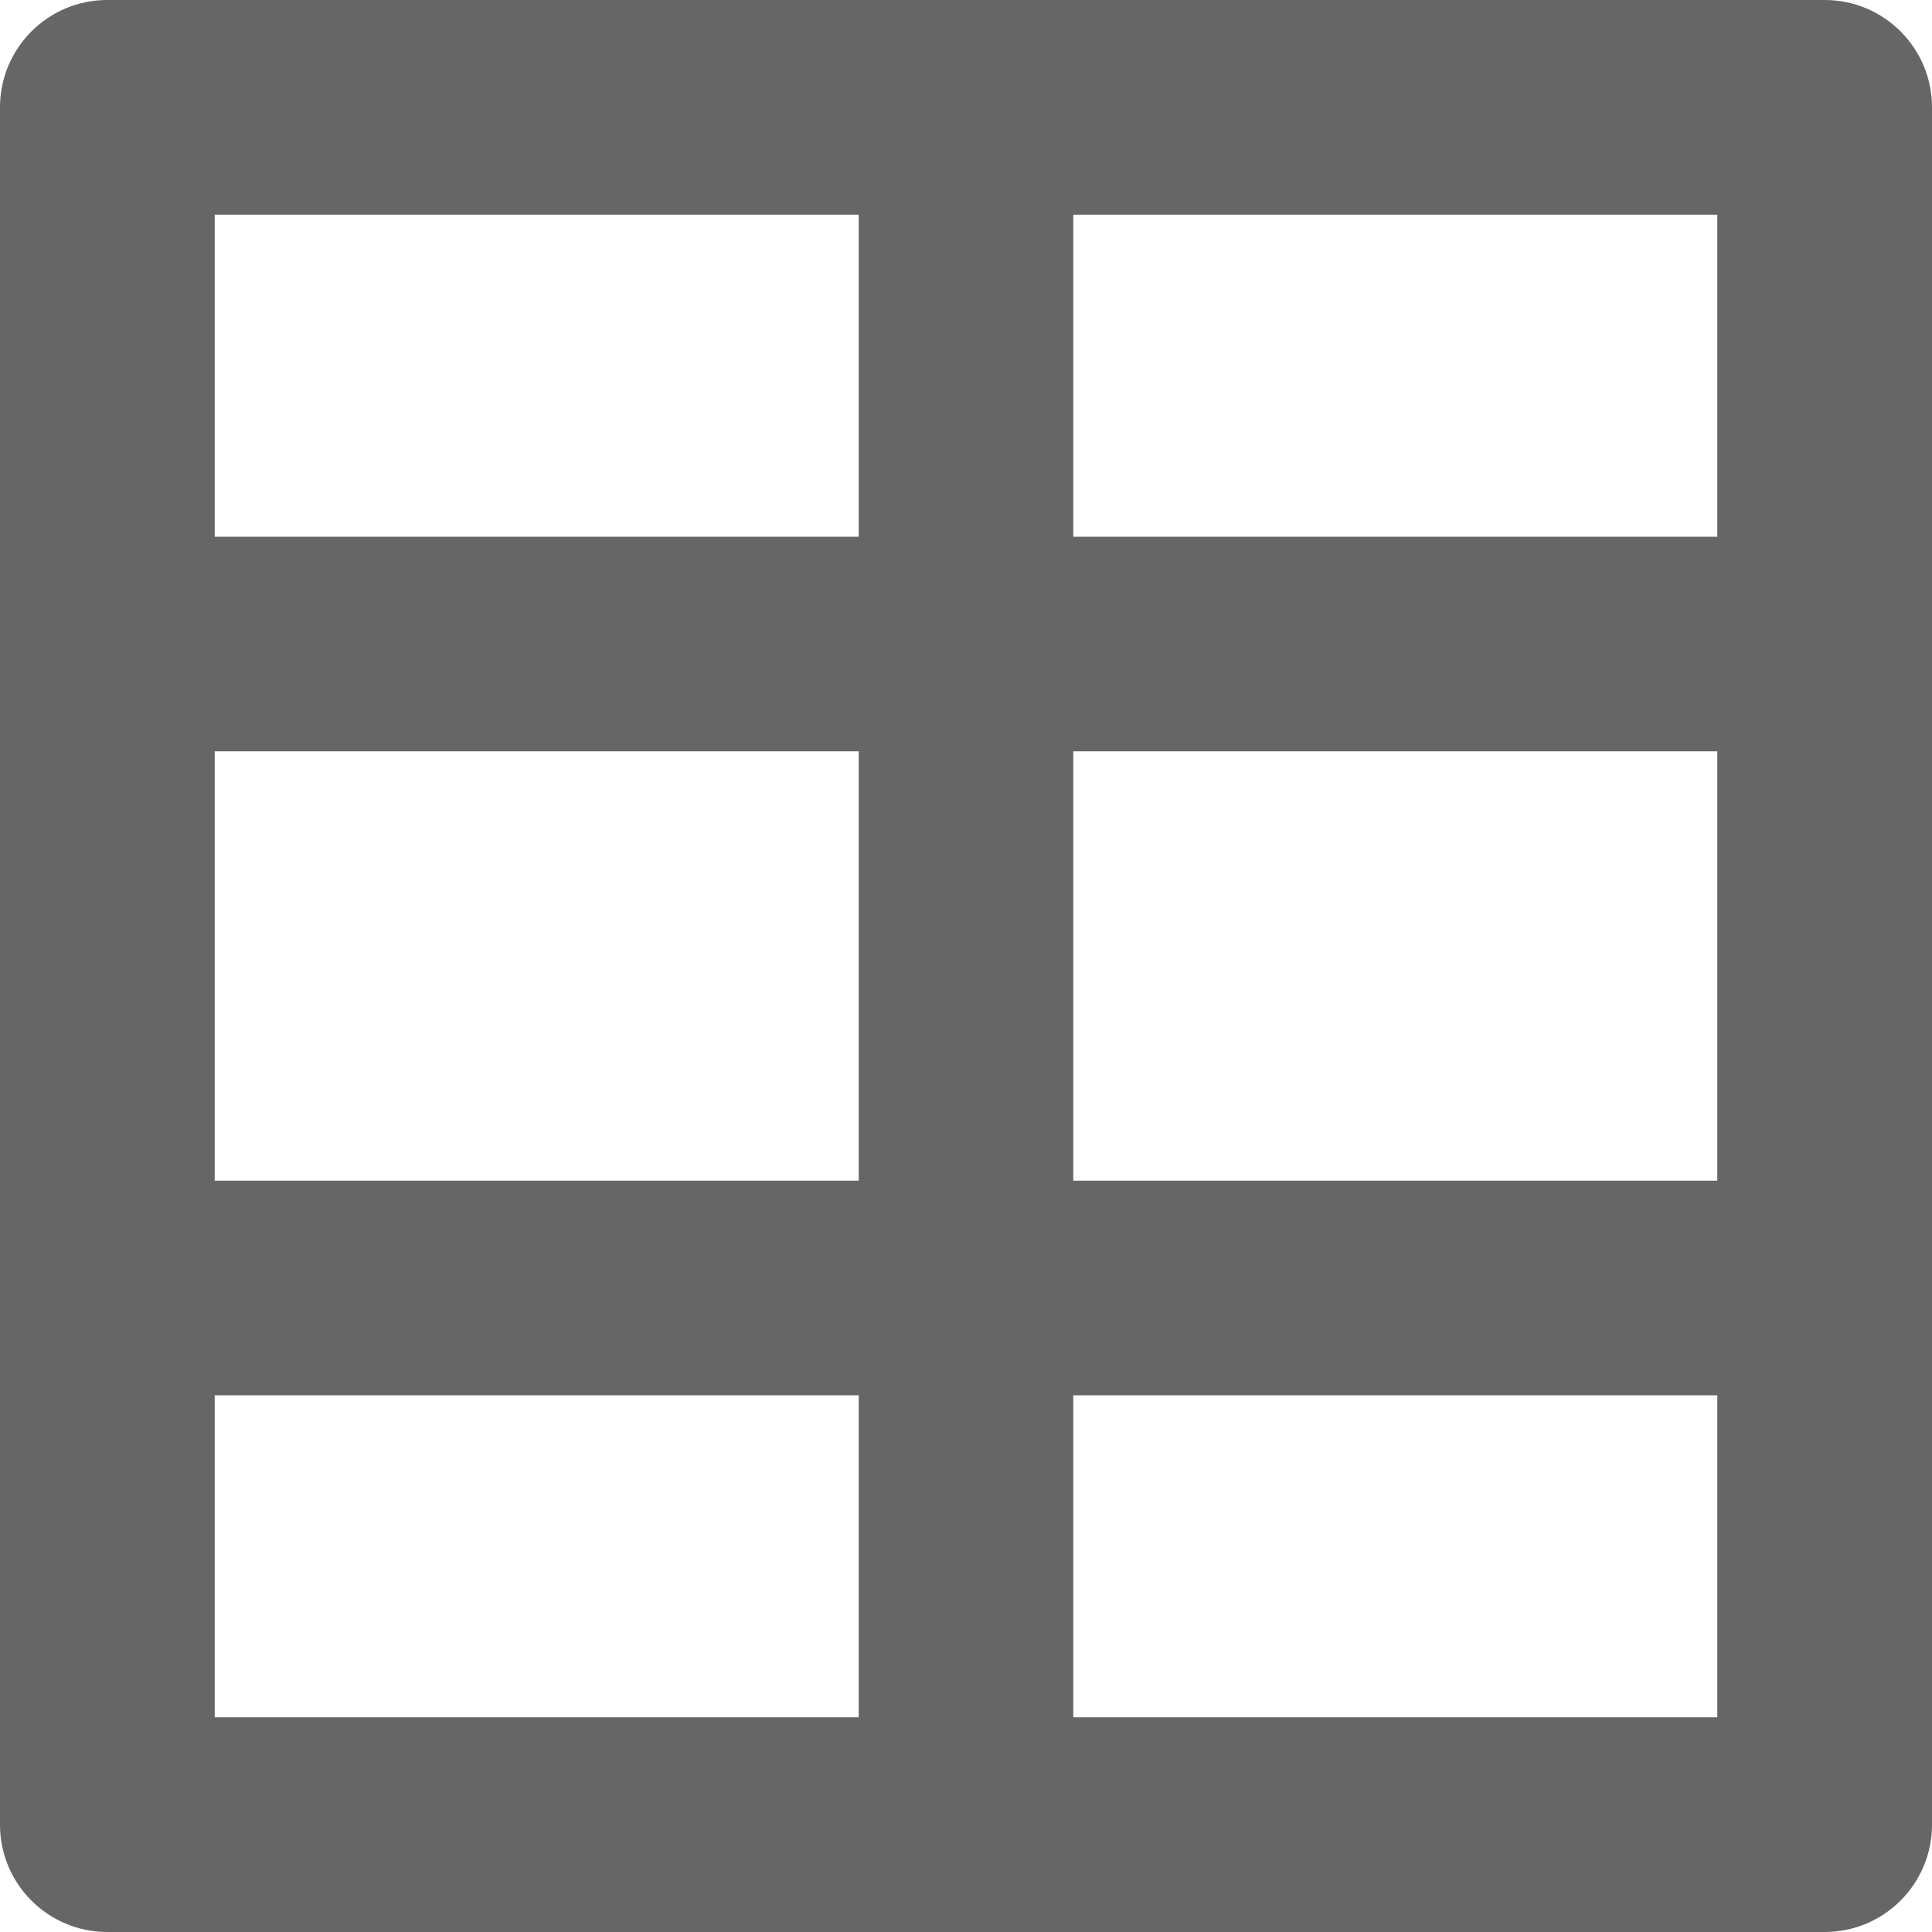
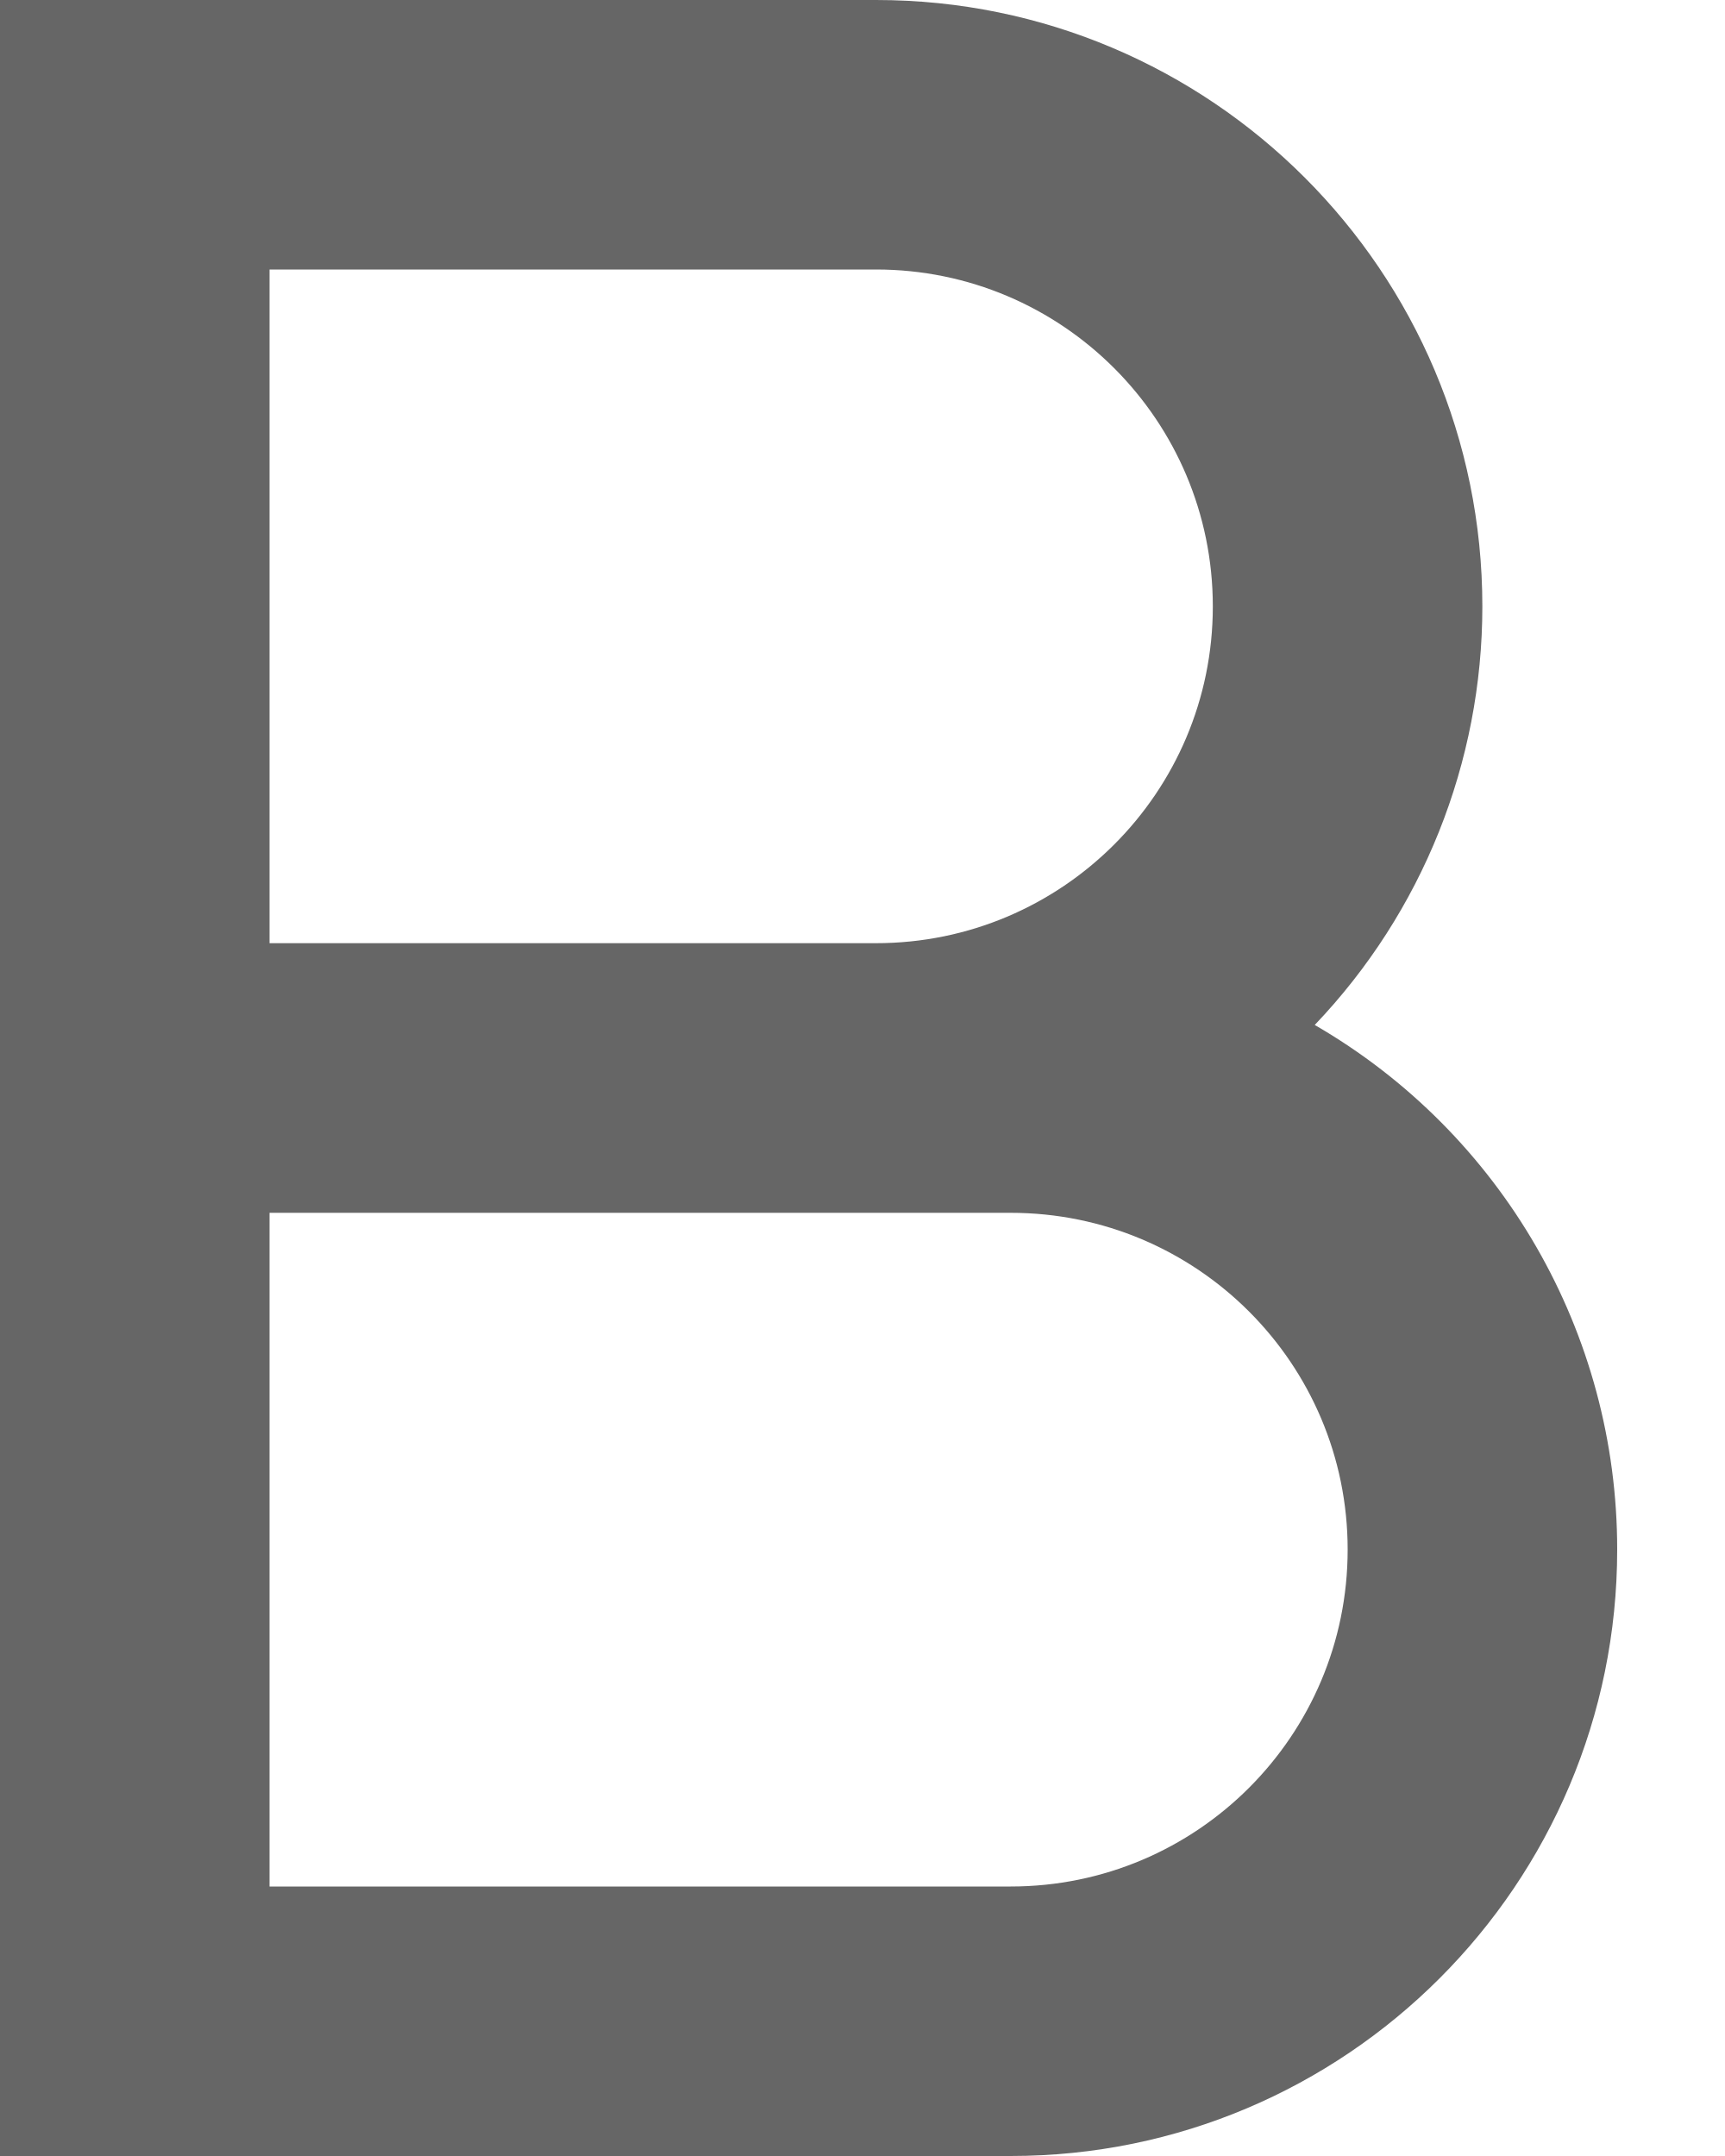
- <svg xmlns="http://www.w3.org/2000/svg" version="1.1" width="15px" height="15px">
-   <g transform="matrix(1 0 0 1 -641 -1670 )">
-     <path d="M 13.333 5.833  L 8.333 5.833  L 8.333 9.167  L 13.333 9.167  L 13.333 5.833  Z M 6.667 9.167  L 6.667 5.833  L 1.667 5.833  L 1.667 9.167  L 6.667 9.167  Z M 8.333 10.833  L 8.333 13.333  L 13.333 13.333  L 13.333 10.833  L 8.333 10.833  Z M 1.667 13.333  L 6.667 13.333  L 6.667 10.833  L 1.667 10.833  L 1.667 13.333  Z M 13.333 1.667  L 8.333 1.667  L 8.333 4.167  L 13.333 4.167  L 13.333 1.667  Z M 6.667 4.167  L 6.667 1.667  L 1.667 1.667  L 1.667 4.167  L 6.667 4.167  Z M 0 0.833  C 0 0.373  0.373 0  0.833 0  L 14.167 0  C 14.627 0  15 0.373  15 0.833  L 15 14.167  C 15 14.627  14.627 15  14.167 15  L 0.833 15  C 0.373 15  0 14.627  0 14.167  L 0 0.833  Z " fill-rule="nonzero" fill="#666666" stroke="none" transform="matrix(1 0 0 1 641 1670 )" />
+ <svg xmlns="http://www.w3.org/2000/svg" version="1.1" width="12px" height="15px">
+   <g transform="matrix(1 0 0 1 -99 -1670 )">
+     <path d="M 1.875 1.875  L 1.875 6.562  L 6.094 6.562  C 7.388 6.562  8.437 5.513  8.437 4.219  C 8.437 2.924  7.388 1.875  6.094 1.875  L 1.875 1.875  Z M 9.146 7.131  C 10.449 7.885  11.251 9.276  11.25 10.781  C 11.25 13.111  9.361 15  7.031 15  L 0 15  L 0 0  L 6.094 0  C 8.424 9.763020000264078E-05  10.312 1.889  10.312 4.219  C 10.312 5.303  9.895 6.346  9.146 7.131  Z M 7.031 8.438  L 1.875 8.438  L 1.875 13.125  L 7.031 13.125  C 8.326 13.125  9.375 12.076  9.375 10.781  C 9.375 9.487  8.326 8.438  7.031 8.438  Z " fill-rule="nonzero" fill="#666666" stroke="none" transform="matrix(1 0 0 1 99 1670 )" />
  </g>
</svg>
